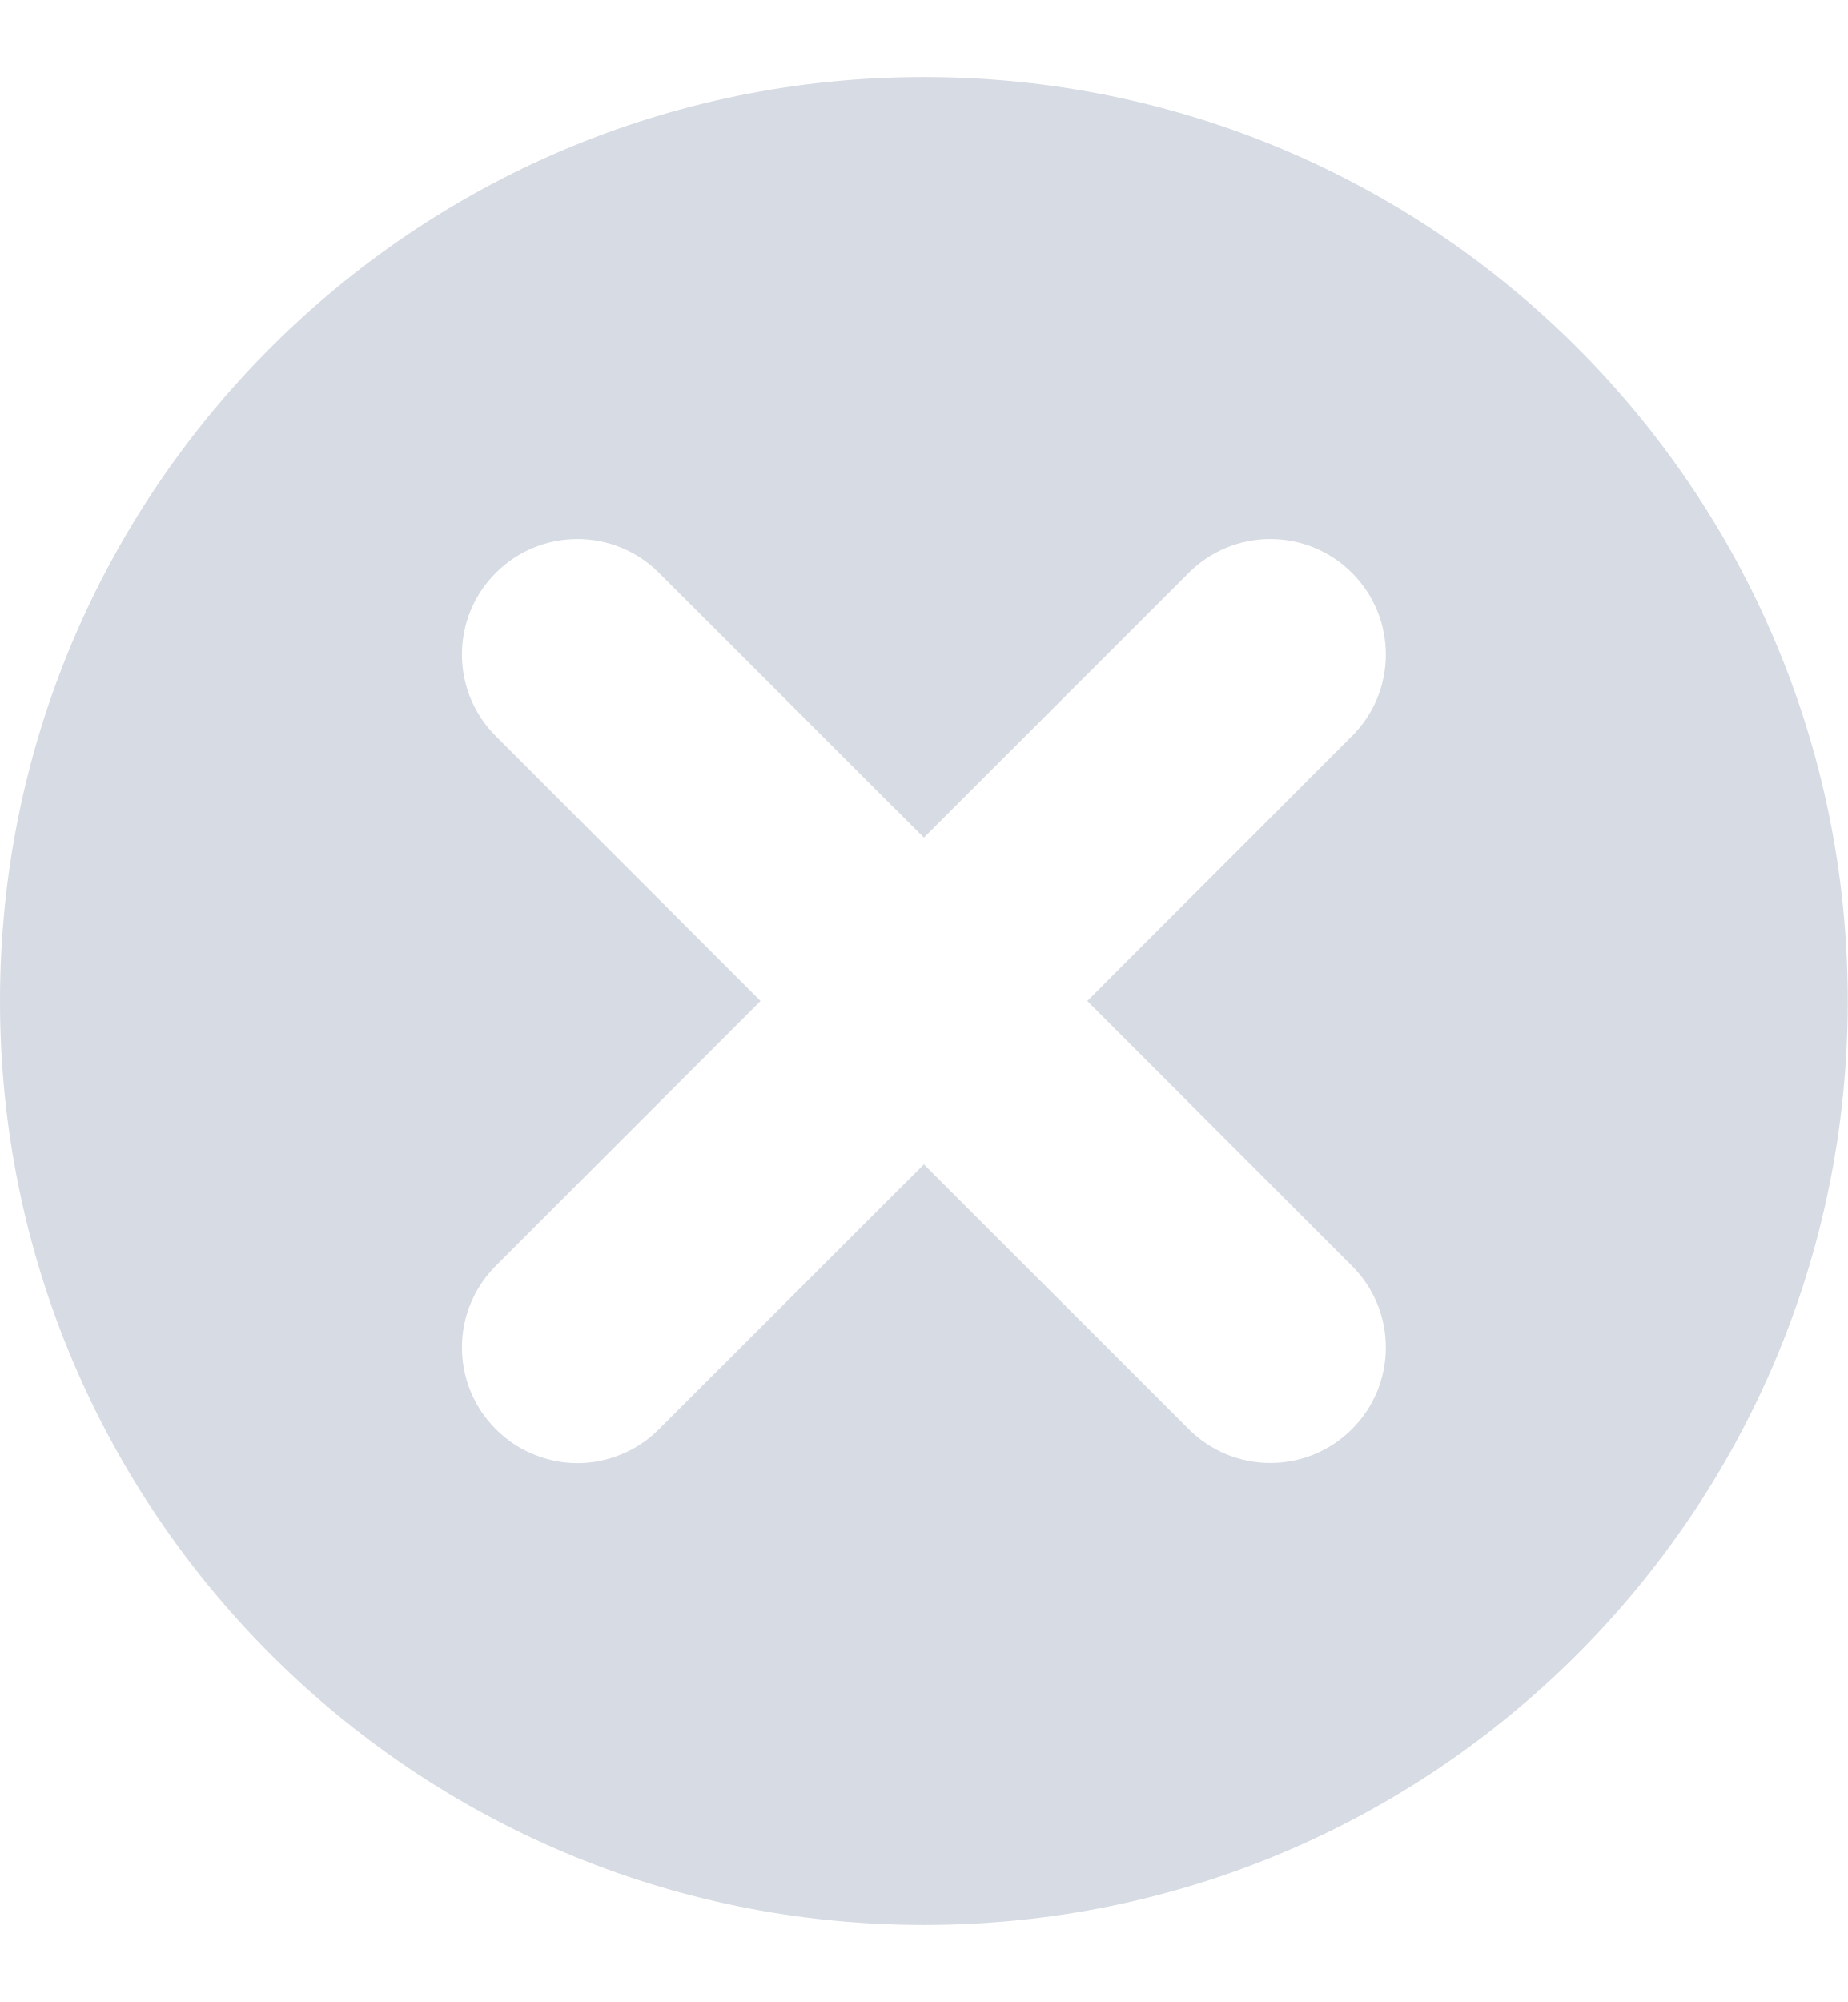
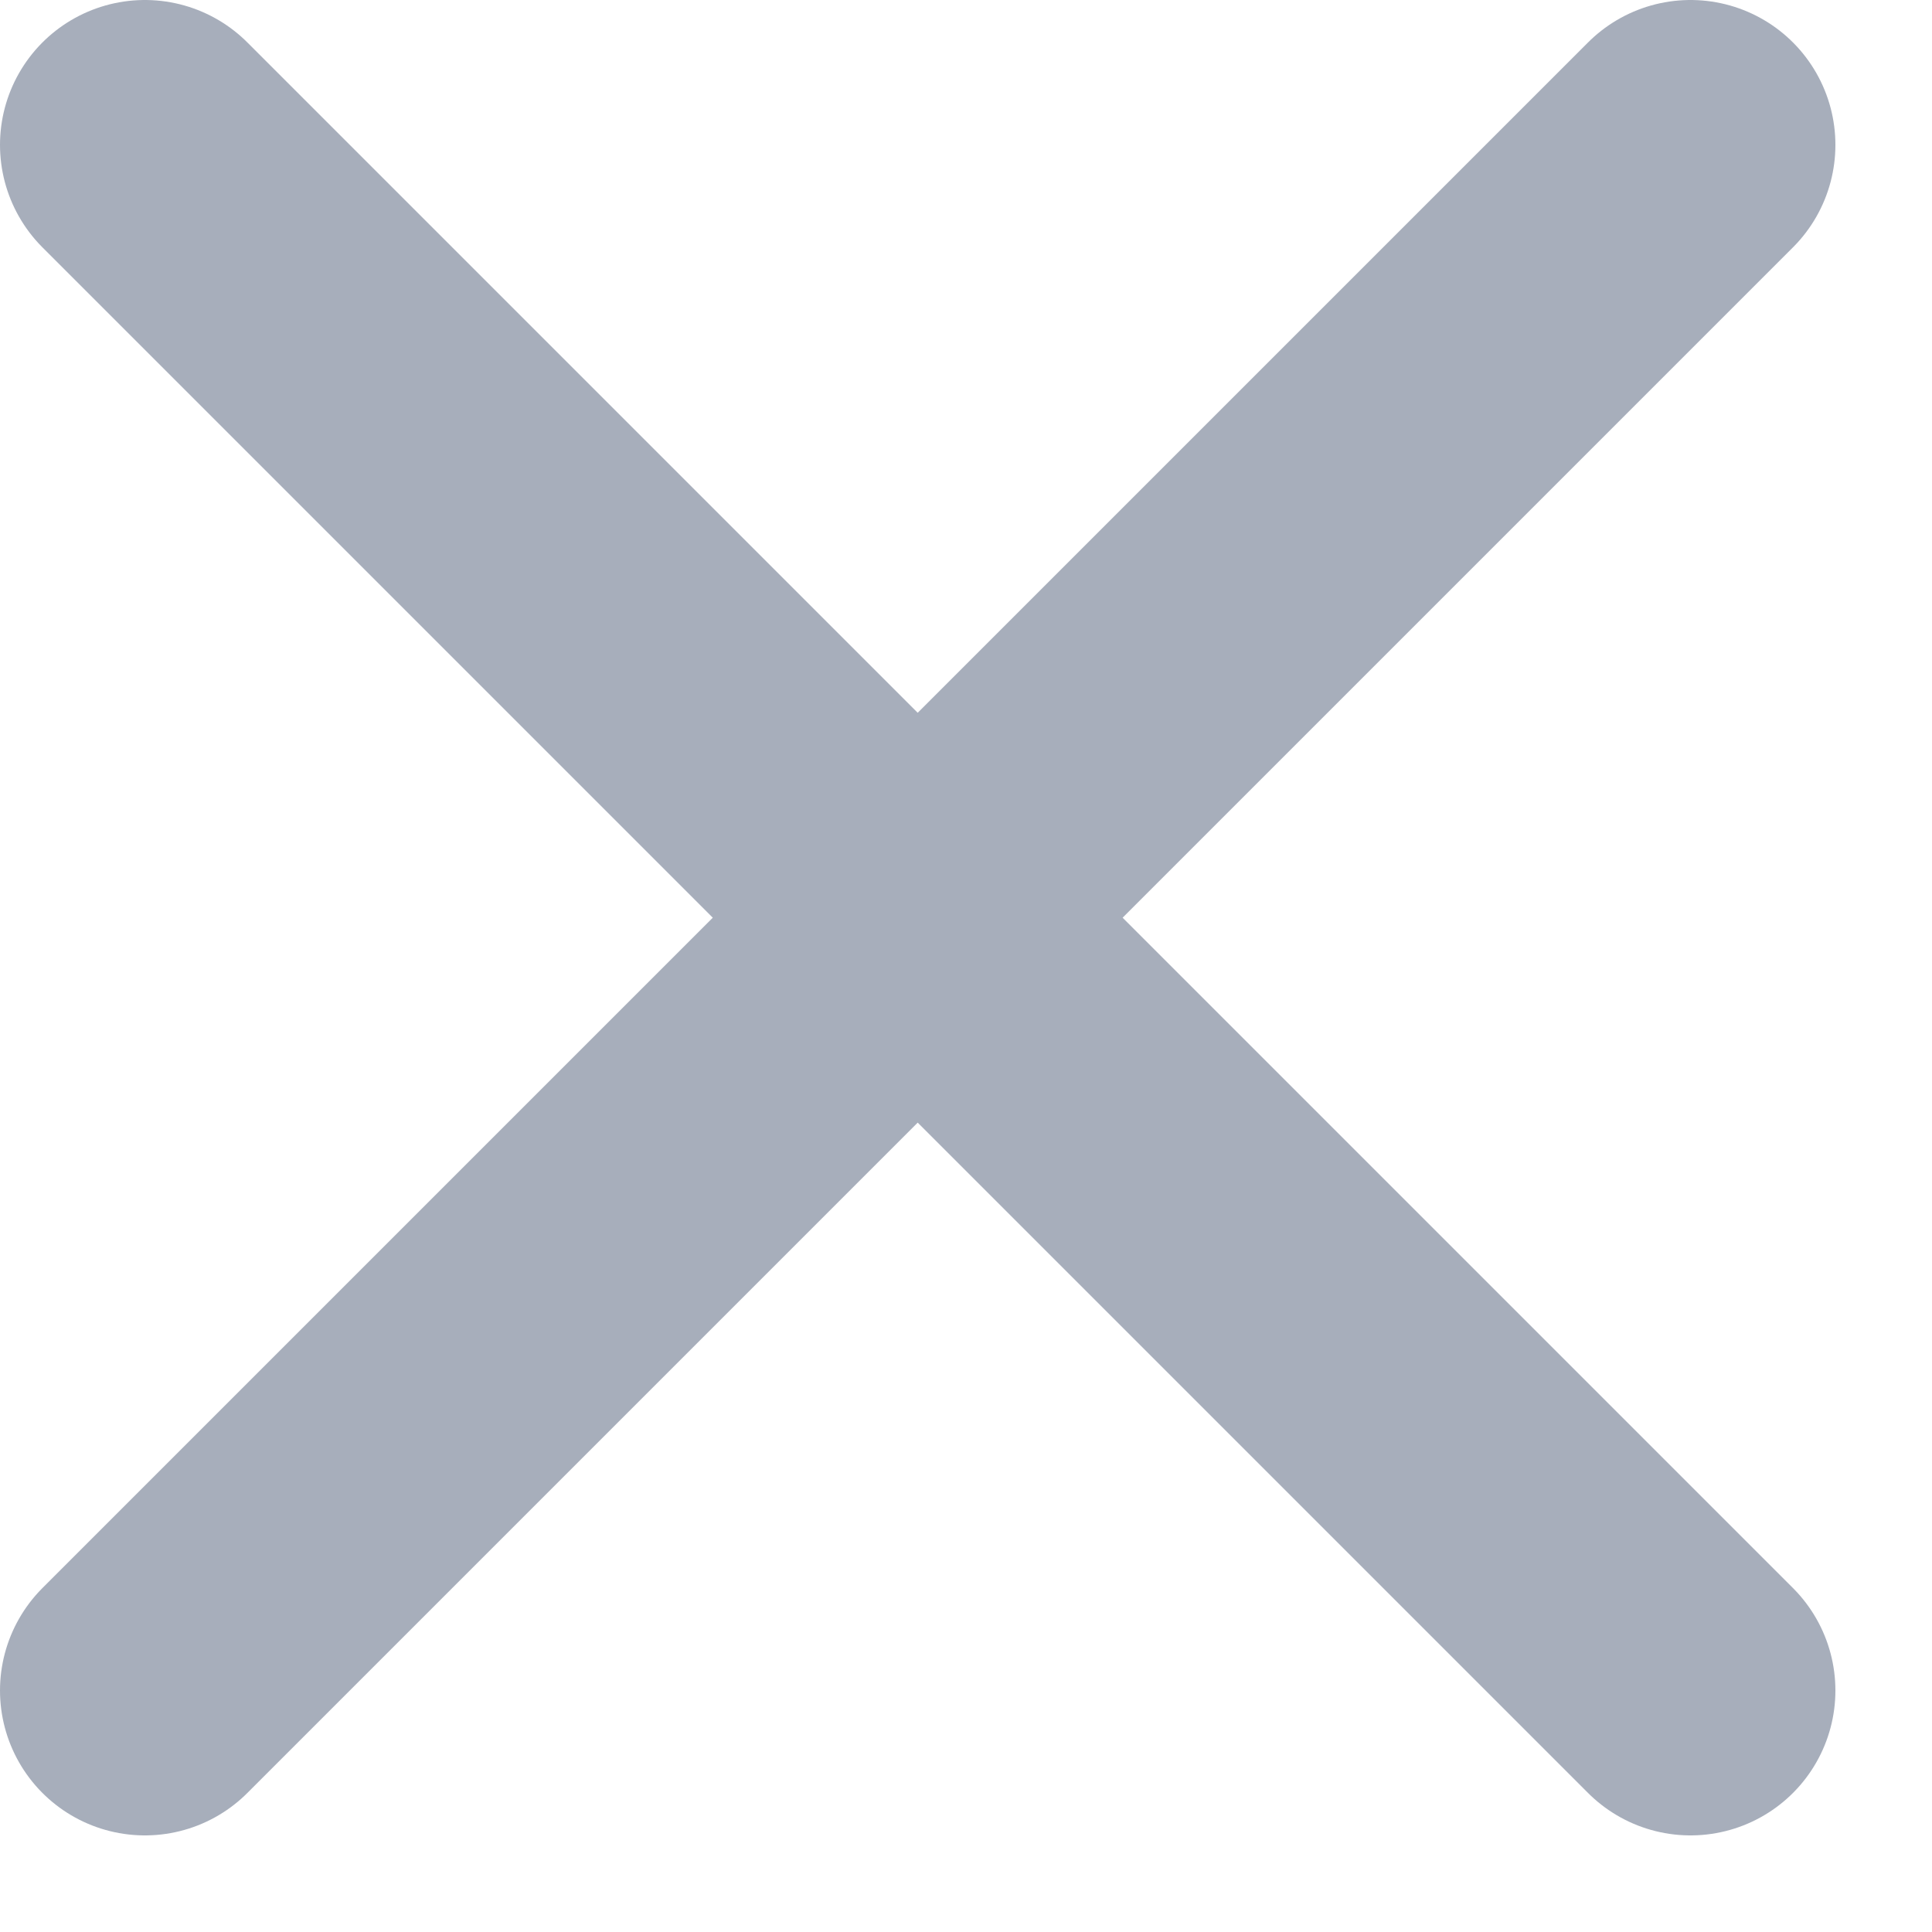
- <svg xmlns="http://www.w3.org/2000/svg" width="12" height="13" viewBox="0 0 12 13" fill="none">
-   <path d="M6 0.5C2.686 0.5 0 3.187 0 6.5C0 9.813 2.686 12.5 6 12.5C9.314 12.5 12 9.813 12 6.5C12 3.187 9.314 0.5 6 0.5ZM8.78 8.22C8.921 8.36 9 8.551 9 8.75C9 8.949 8.921 9.14 8.78 9.28C8.64 9.421 8.449 9.5 8.25 9.5C8.051 9.5 7.86 9.421 7.72 9.28L6 7.561L4.28 9.28C4.211 9.35 4.128 9.406 4.037 9.443C3.946 9.481 3.849 9.501 3.75 9.501C3.651 9.501 3.554 9.481 3.463 9.443C3.372 9.406 3.289 9.35 3.22 9.28C3.079 9.14 3 8.949 3 8.75C3 8.551 3.079 8.36 3.22 8.22L4.939 6.5L3.22 4.78C3.079 4.64 3 4.449 3 4.25C3 4.051 3.079 3.86 3.22 3.72C3.36 3.579 3.551 3.5 3.75 3.5C3.949 3.5 4.14 3.579 4.28 3.72L6 5.439L7.72 3.72C7.86 3.579 8.051 3.5 8.25 3.5C8.449 3.5 8.64 3.579 8.78 3.72C8.921 3.86 9 4.051 9 4.25C9 4.449 8.921 4.64 8.78 4.78L7.061 6.5L8.78 8.22Z" fill="#D7DBE4" />
+ <svg xmlns="http://www.w3.org/2000/svg" width="10" height="10" viewBox="0 0 10 10" fill="none">
+   <path d="M8.75 0.75L0.75 8.75M0.75 0.75L8.75 8.75" stroke="#A7AEBB" stroke-width="1.5" stroke-linecap="round" stroke-linejoin="round" />
</svg>
